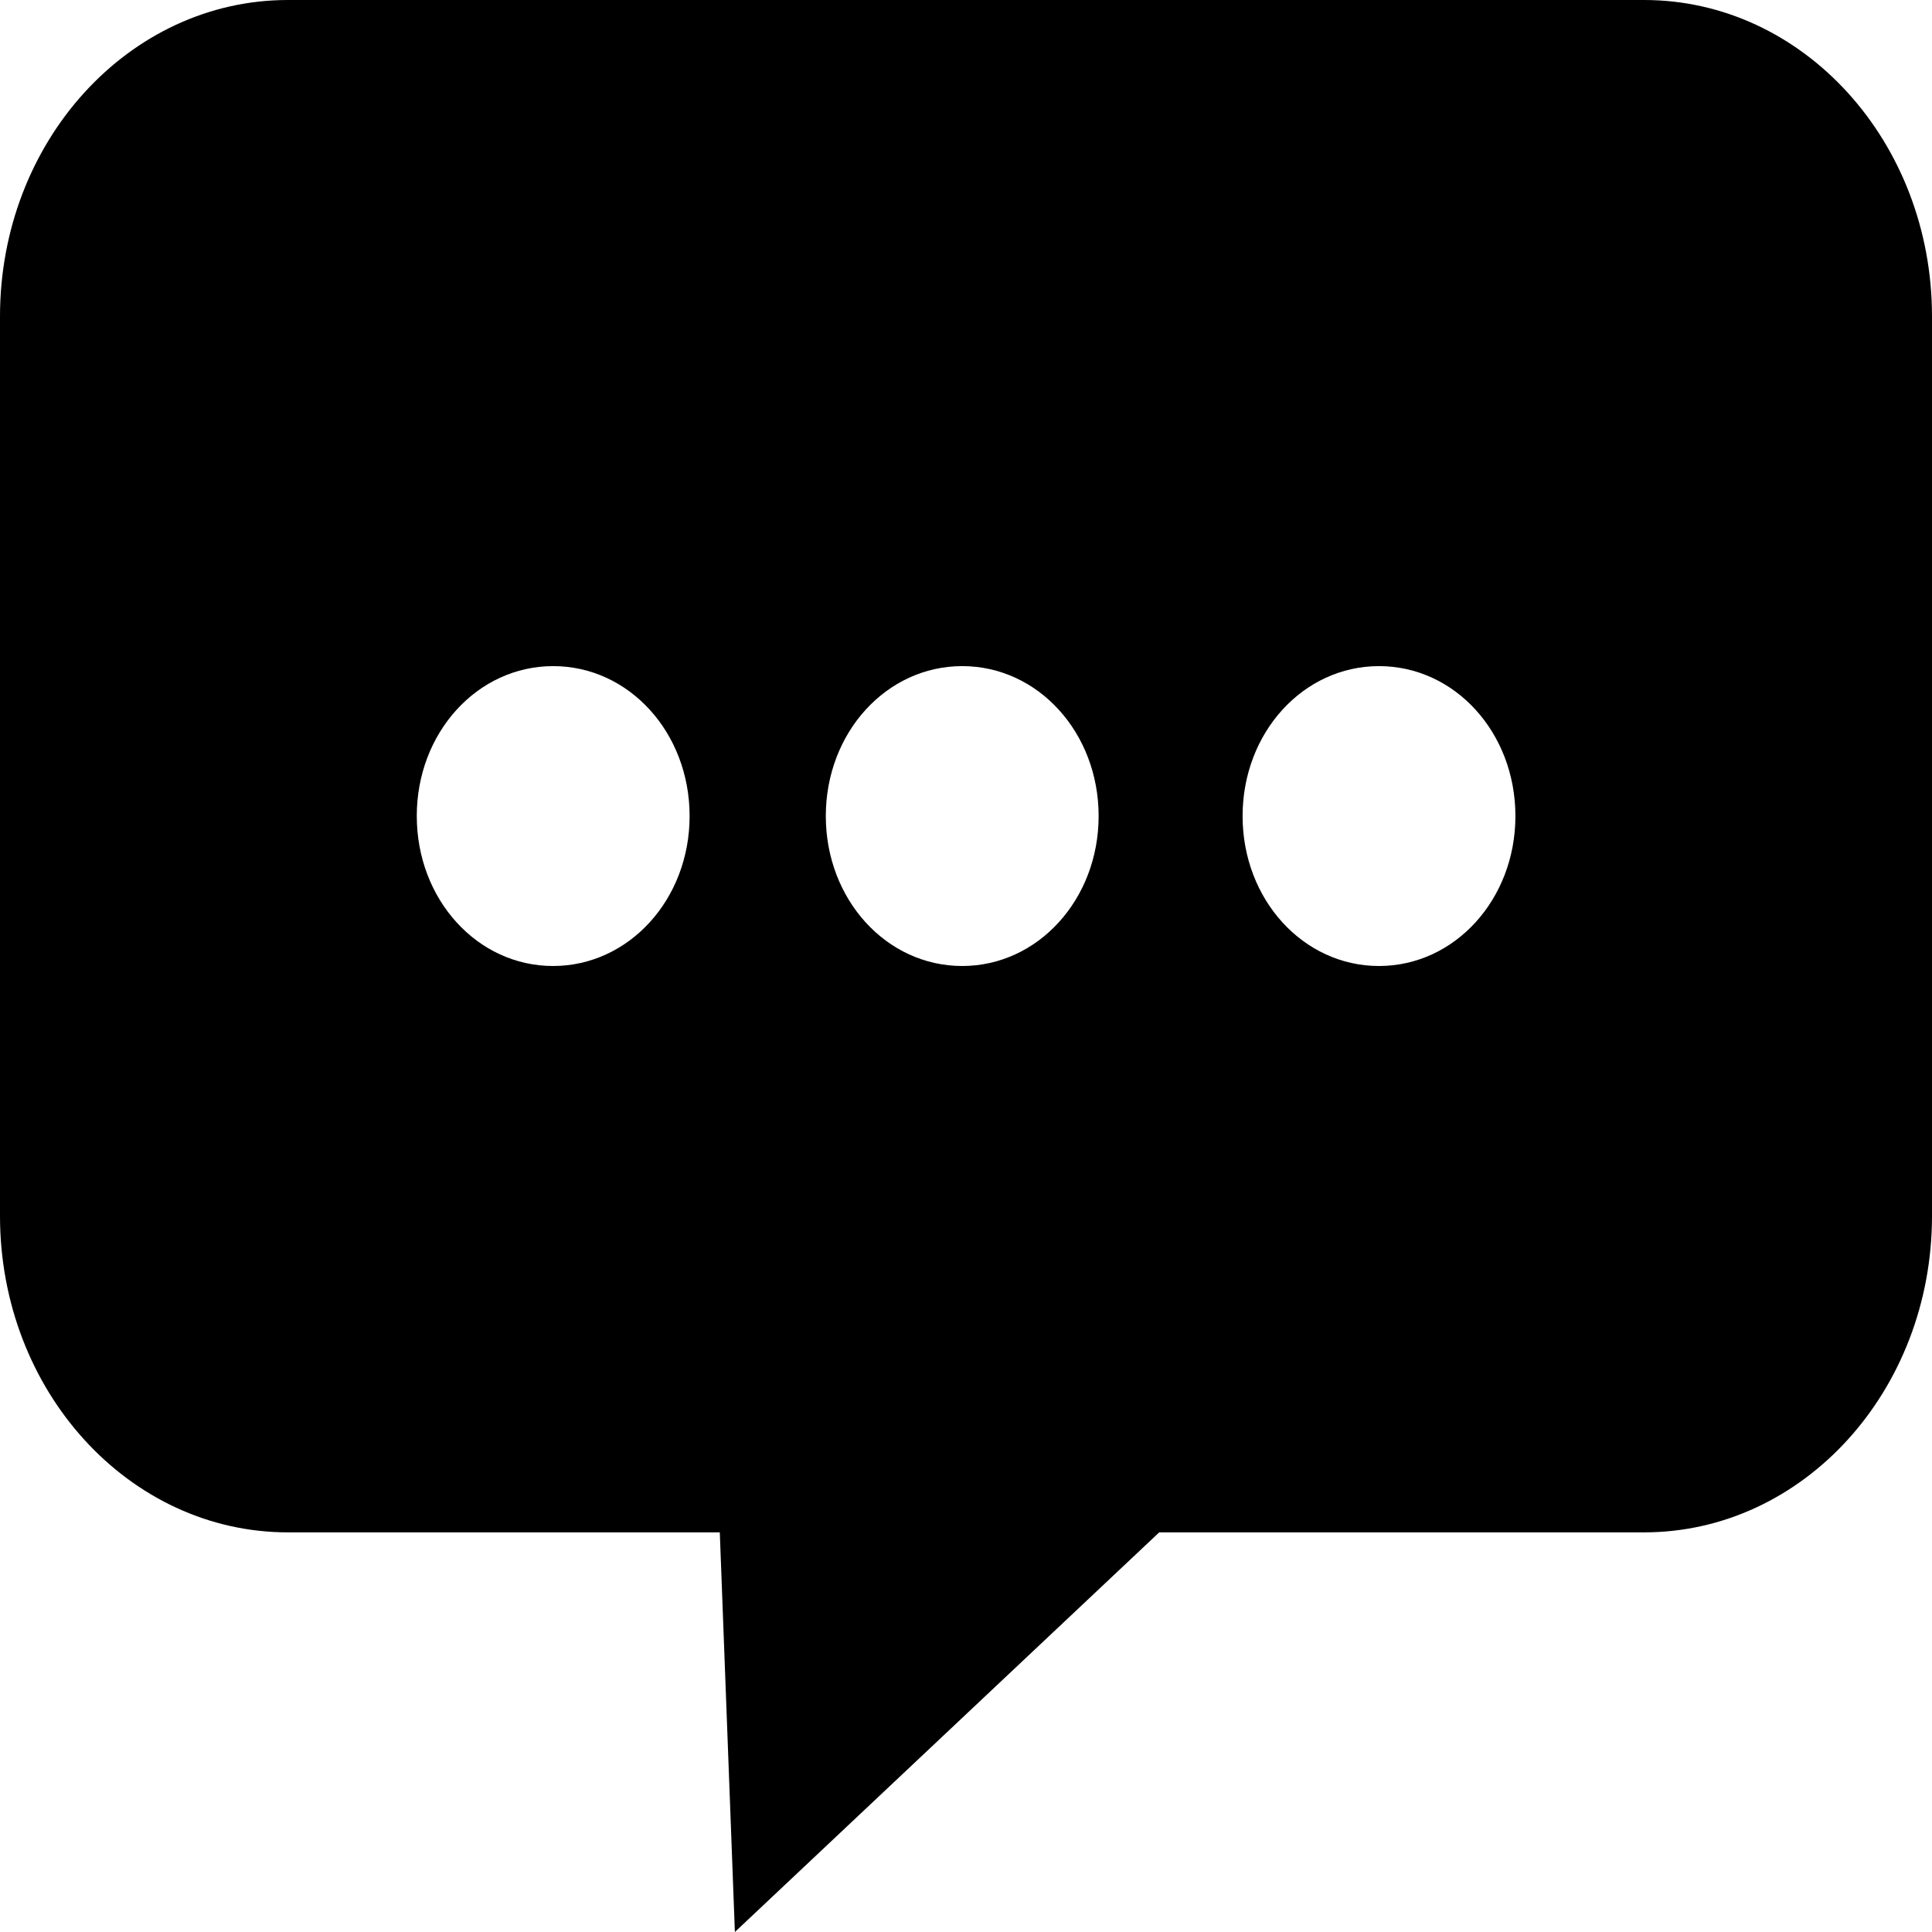
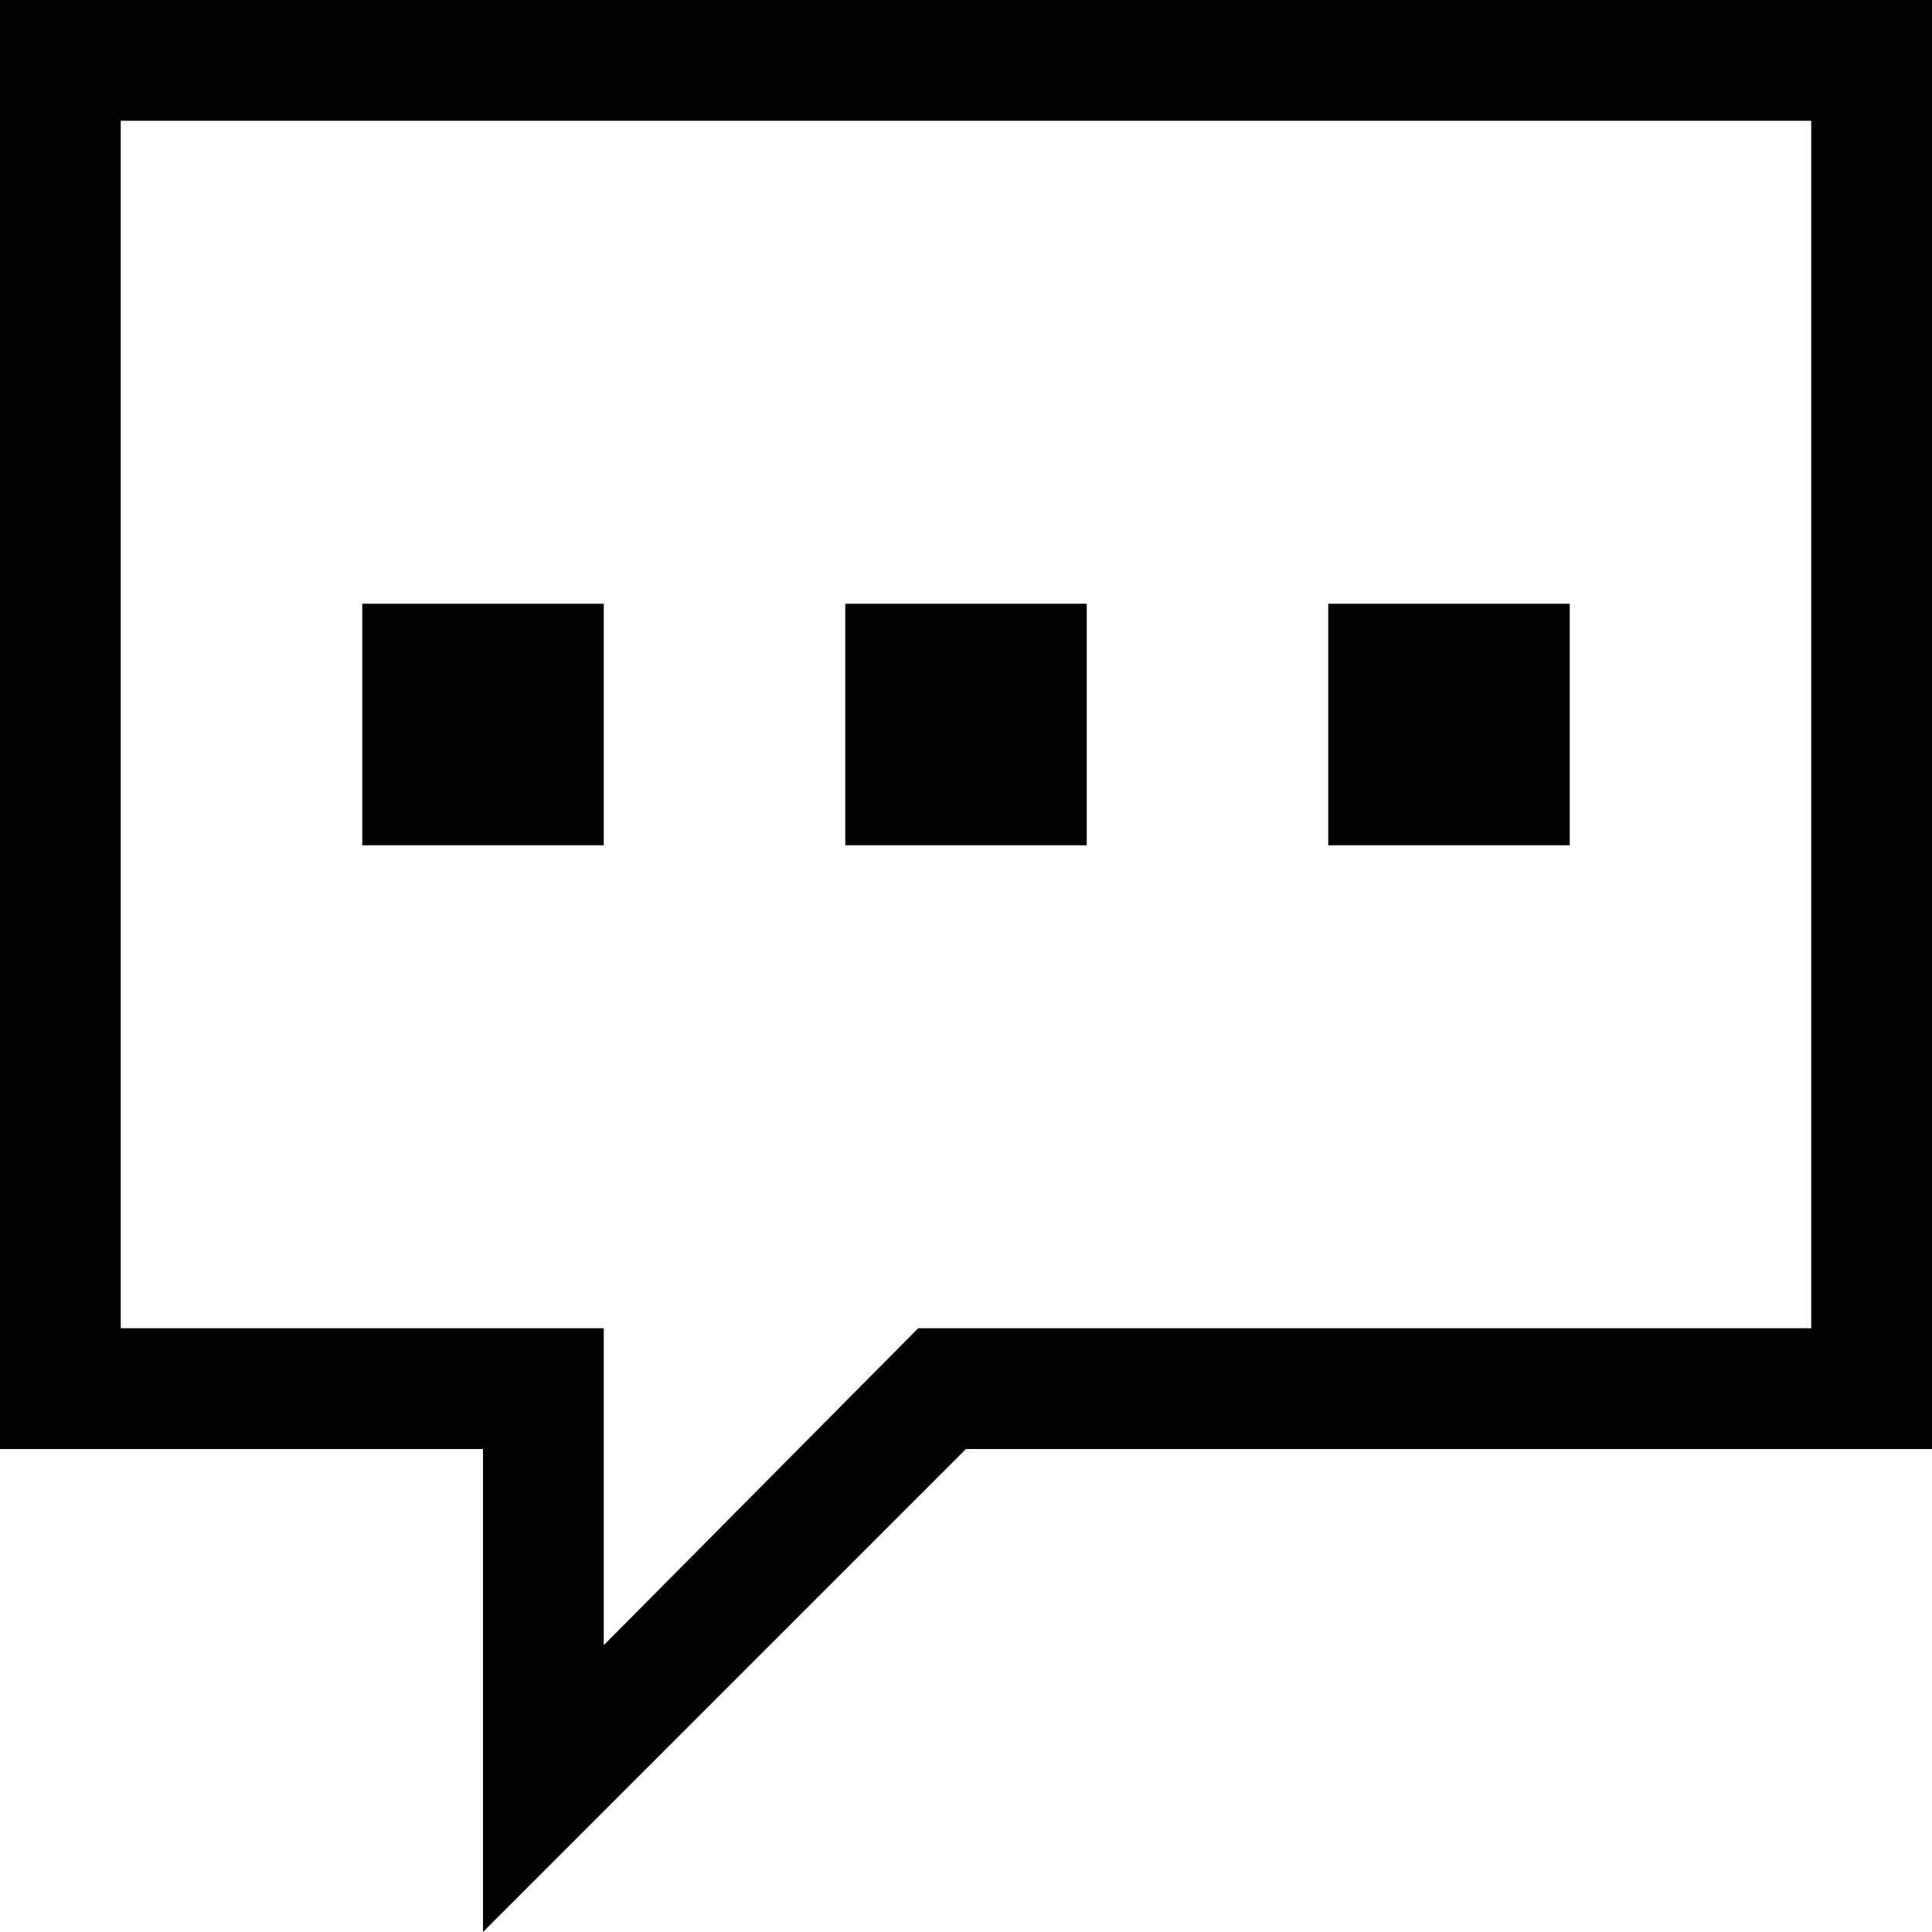
- <svg xmlns="http://www.w3.org/2000/svg" width="128" height="128">
-   <path d="M0 20.967v59.59c0 11.59 8.537 20.966 19.075 20.966h28.613l1 26.477L76.8 101.523h32.125c10.538 0 19.075-9.377 19.075-20.966v-59.59C128 9.377 119.463 0 108.925 0h-89.85C8.538 0 0 9.377 0 20.967zm82.325 33.1c0-5.524 4.013-9.935 9.037-9.935 5.026 0 9.038 4.41 9.038 9.934 0 5.524-4.025 9.934-9.038 9.934-5.024 0-9.037-4.41-9.037-9.934zm-27.613 0c0-5.524 4.013-9.935 9.038-9.935s9.037 4.41 9.037 9.934c0 5.524-4.025 9.934-9.037 9.934-5.025 0-9.038-4.41-9.038-9.934zm-27.1 0c0-5.524 4.013-9.935 9.038-9.935s9.038 4.41 9.038 9.934c0 5.524-4.026 9.934-9.05 9.934-5.013 0-9.025-4.41-9.025-9.934z" />
+ <svg xmlns="http://www.w3.org/2000/svg" viewBox="0 0 1024 1024">
+   <path d="M192 320l128 0 0 128-128 0 0-128Z" />
+   <path d="M448 320l128 0 0 128-128 0 0-128Z" />
+   <path d="M704 320l128 0 0 128-128 0 0-128Z" />
+   <path d="M0 0l0 768 256 0 0 256 256-256 512 0L1024 0 0 0zM960 704 486.656 704 320 872 320 704 64 704 64 64l896 0L960 704z" />
</svg>
